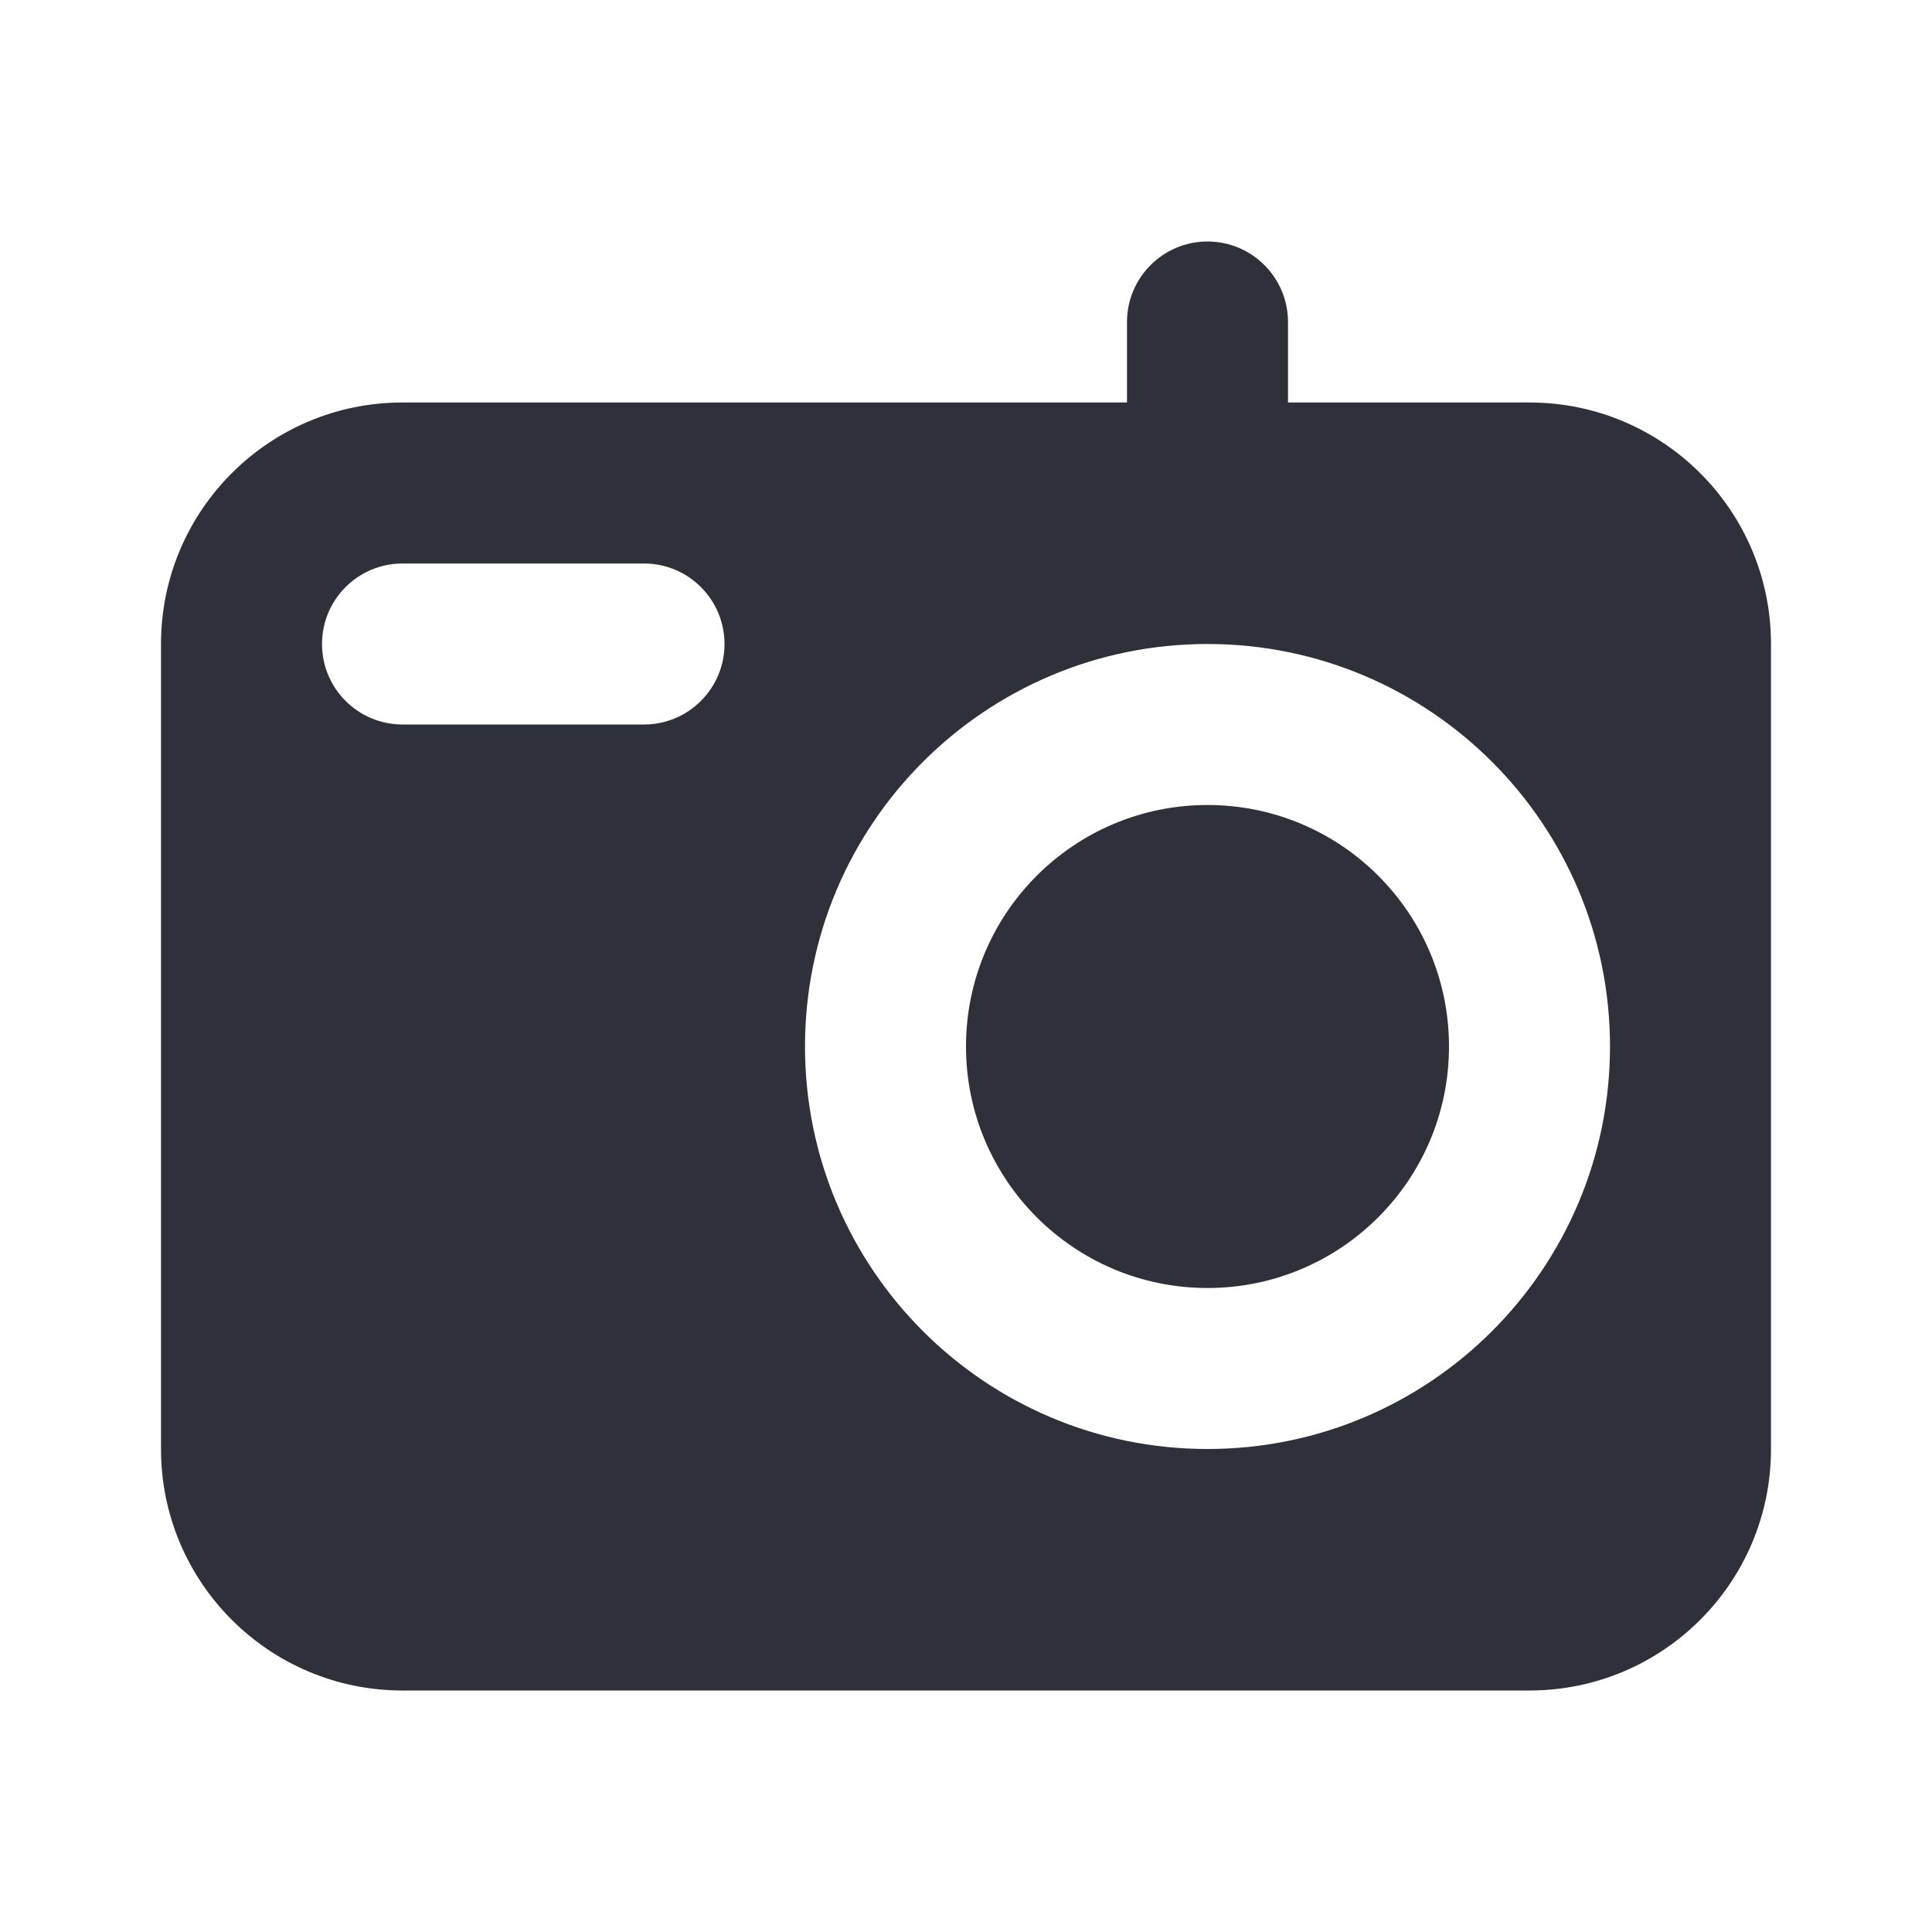
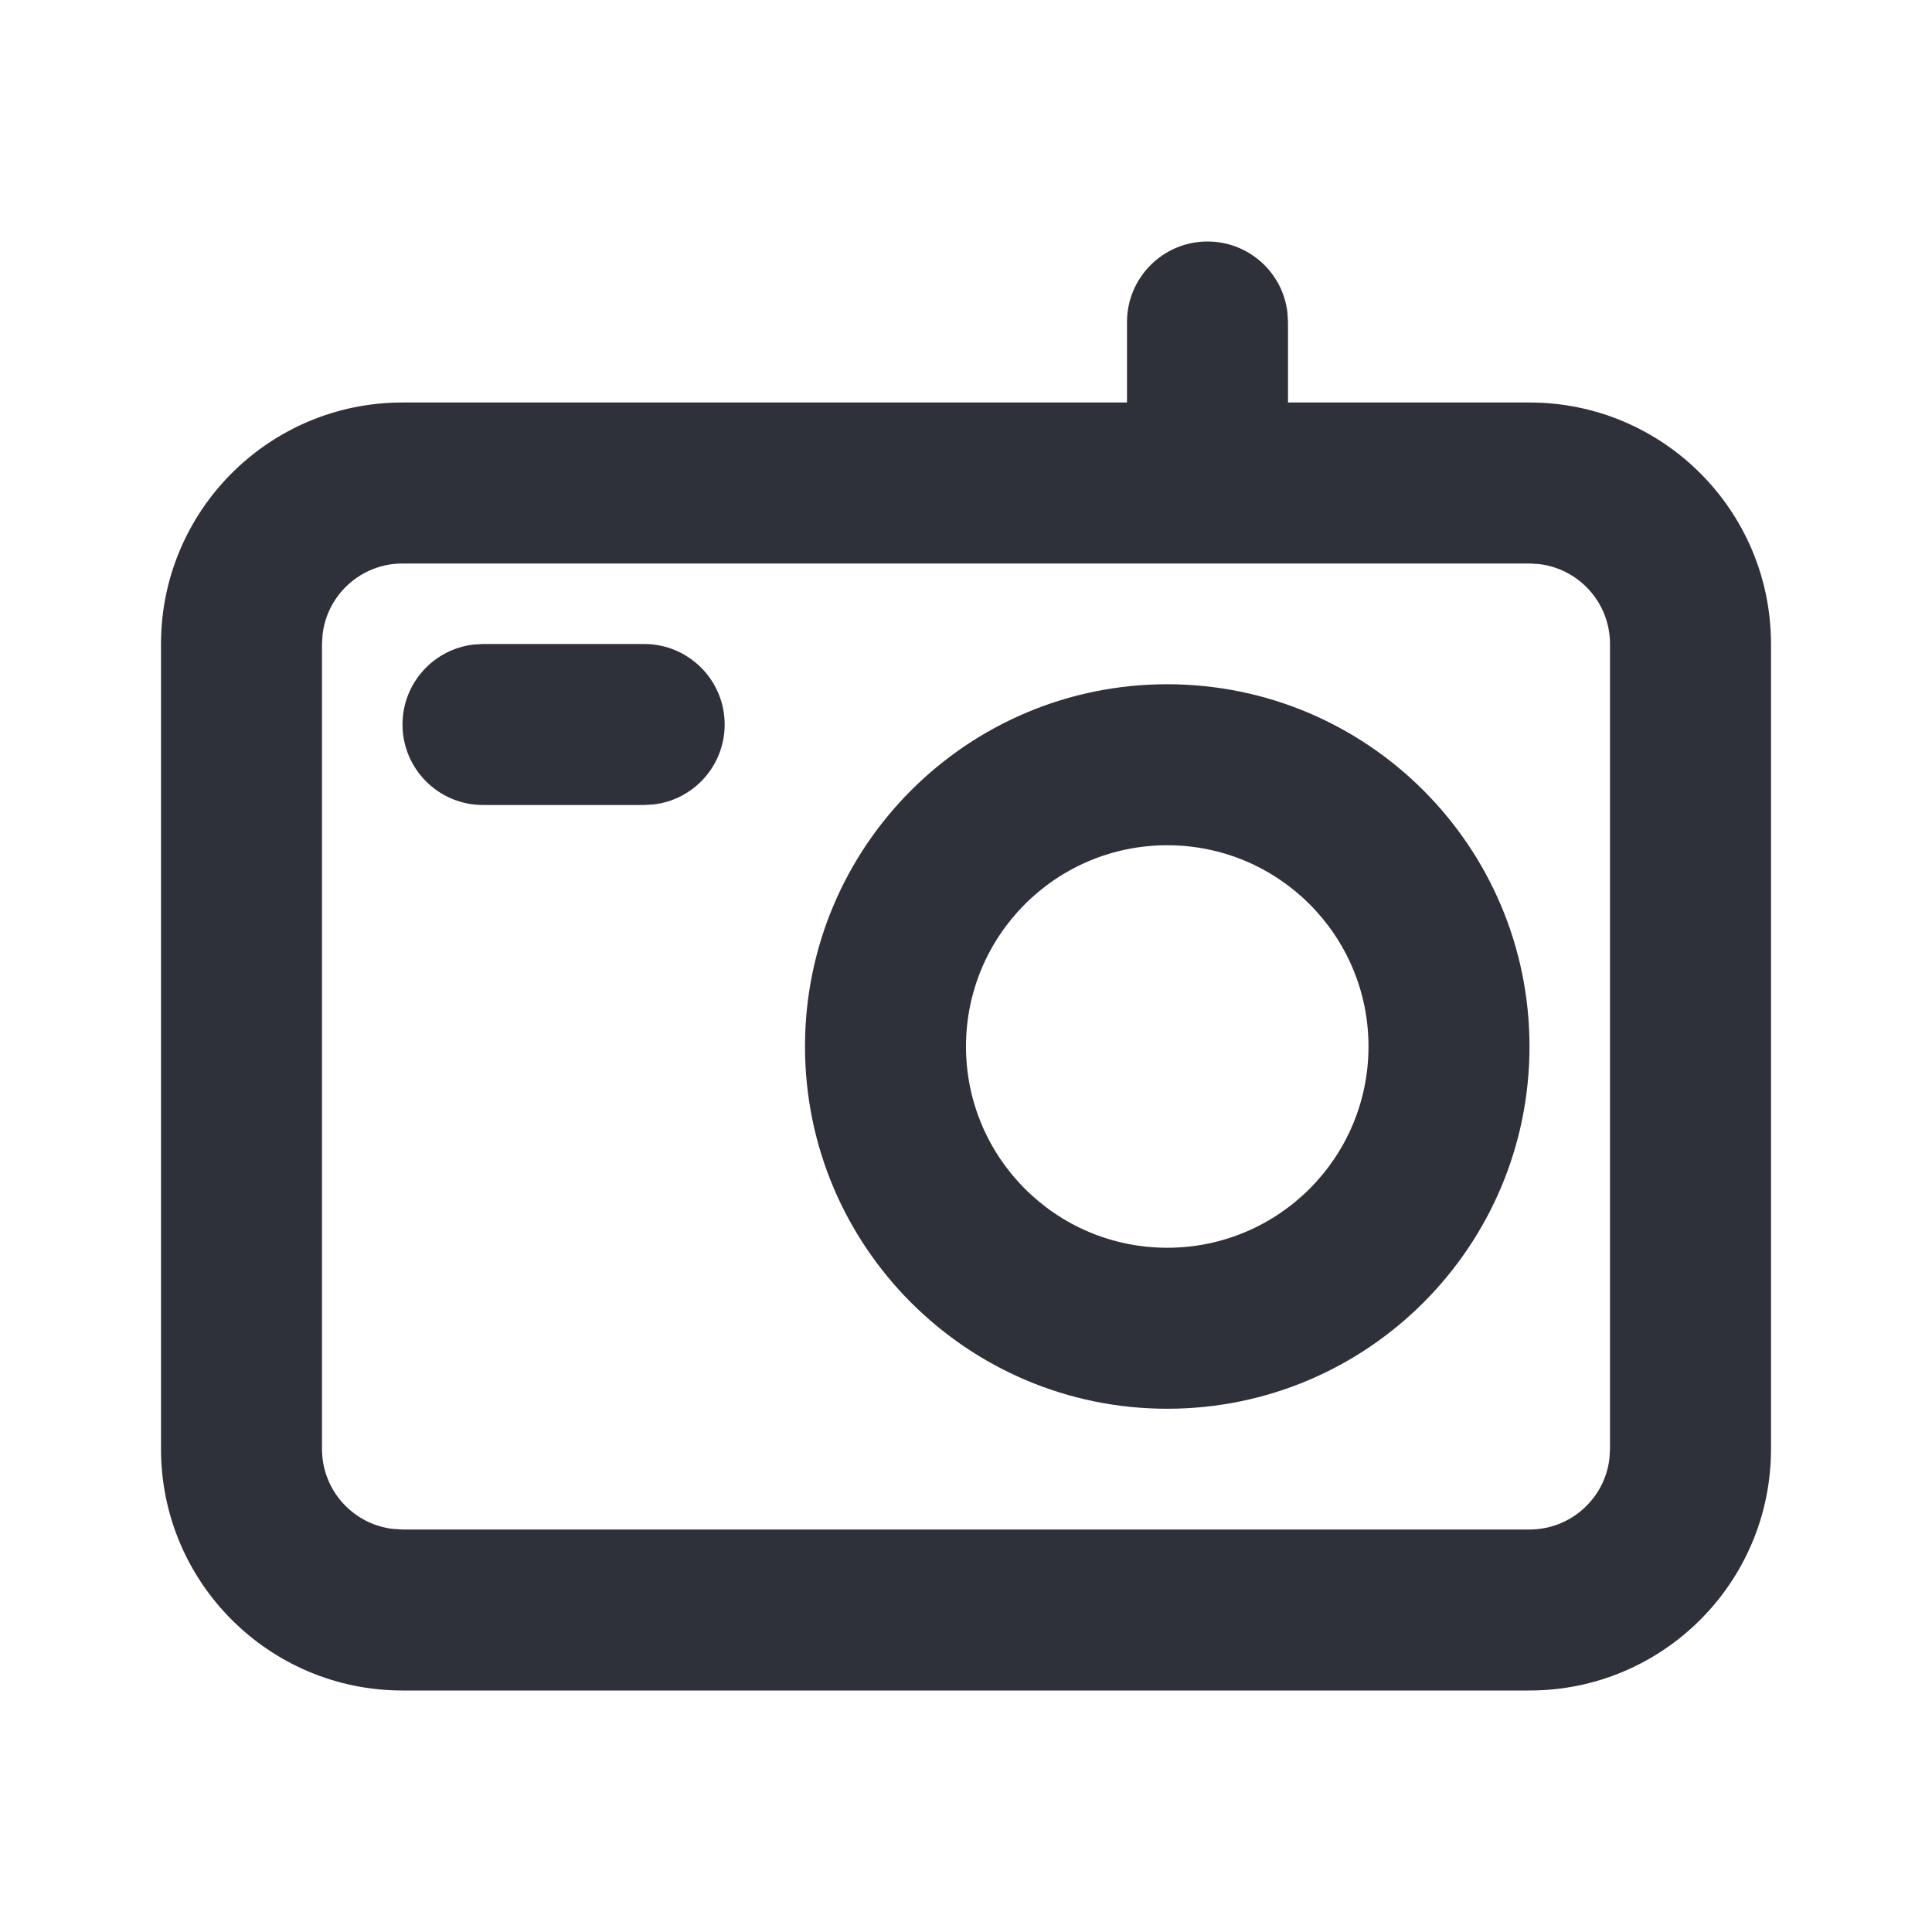
<svg xmlns="http://www.w3.org/2000/svg" width="24px" height="24px" viewBox="0 0 24 24" version="1.1">
-   <g id="24x24/Flattened/Actions/Camera" stroke="none" stroke-width="1" fill="none" fill-rule="evenodd">
-     <path d="M14,5 L14,4 C14,3.448 14.448,3 15,3 C15.552,3 16,3.448 16,4 L16,5 L19,5 C20.657,5 22,6.343 22,8 L22,18 C22,19.657 20.657,21 19,21 L5,21 C3.343,21 2,19.657 2,18 L2,8 C2,6.343 3.343,5 5,5 L14,5 Z M18,13 C18,14.657 16.657,16 15,16 C13.343,16 12,14.657 12,13 C12,11.343 13.343,10 15,10 C16.657,10 18,11.343 18,13 Z M20,13 C20,10.239 17.761,8 15,8 C12.239,8 10,10.239 10,13 C10,15.761 12.239,18 15,18 C17.761,18 20,15.761 20,13 Z M5,9 L8,9 C8.552,9 9,8.552 9,8 C9,7.448 8.552,7 8,7 L5,7 C4.448,7 4,7.448 4,8 C4,8.552 4.448,9 5,9 Z" id="Camera" fill="#2F313A" fill-rule="nonzero" />
+   <g id="Symbols" stroke="none" stroke-width="1" fill="none" fill-rule="evenodd">
+     <g id="24x24/Actions/Camera" fill="#2F313A">
+       <path d="M15,3 C15.513,3 15.936,3.386 15.993,3.883 L16,4 L16,5 L19,5 C20.657,5 22,6.343 22,8 L22,18 C22,19.657 20.657,21 19,21 L5,21 C3.343,21 2,19.657 2,18 L2,8 C2,6.343 3.343,5 5,5 L14,5 L14,4 C14,3.448 14.448,3 15,3 Z M19,7 L5,7 C4.487,7 4.064,7.386 4.007,7.883 L4,8 L4,18 C4,18.513 4.386,18.936 4.883,18.993 L5,19 L19,19 C19.513,19 19.936,18.614 19.993,18.117 L20,18 L20,8 C20,7.487 19.614,7.064 19.117,7.007 L19,7 Z M14.5,8.5 C16.985,8.5 19,10.515 19,13 C19,15.485 16.985,17.5 14.5,17.5 C12.015,17.5 10,15.485 10,13 C10,10.515 12.015,8.5 14.5,8.5 Z M14.5,10.5 C13.119,10.5 12,11.619 12,13 C12,14.381 13.119,15.5 14.5,15.5 C15.881,15.5 17,14.381 17,13 C17,11.619 15.881,10.5 14.5,10.5 Z M8.002,8 C8.554,8 9.002,8.448 9.002,9 C9.002,9.513 8.616,9.936 8.119,9.993 L8.002,10 L6,10 C5.448,10 5,9.552 5,9 C5,8.487 5.386,8.064 5.883,8.007 L6,8 L8.002,8 Z" id="Camera" />
+     </g>
  </g>
</svg>
